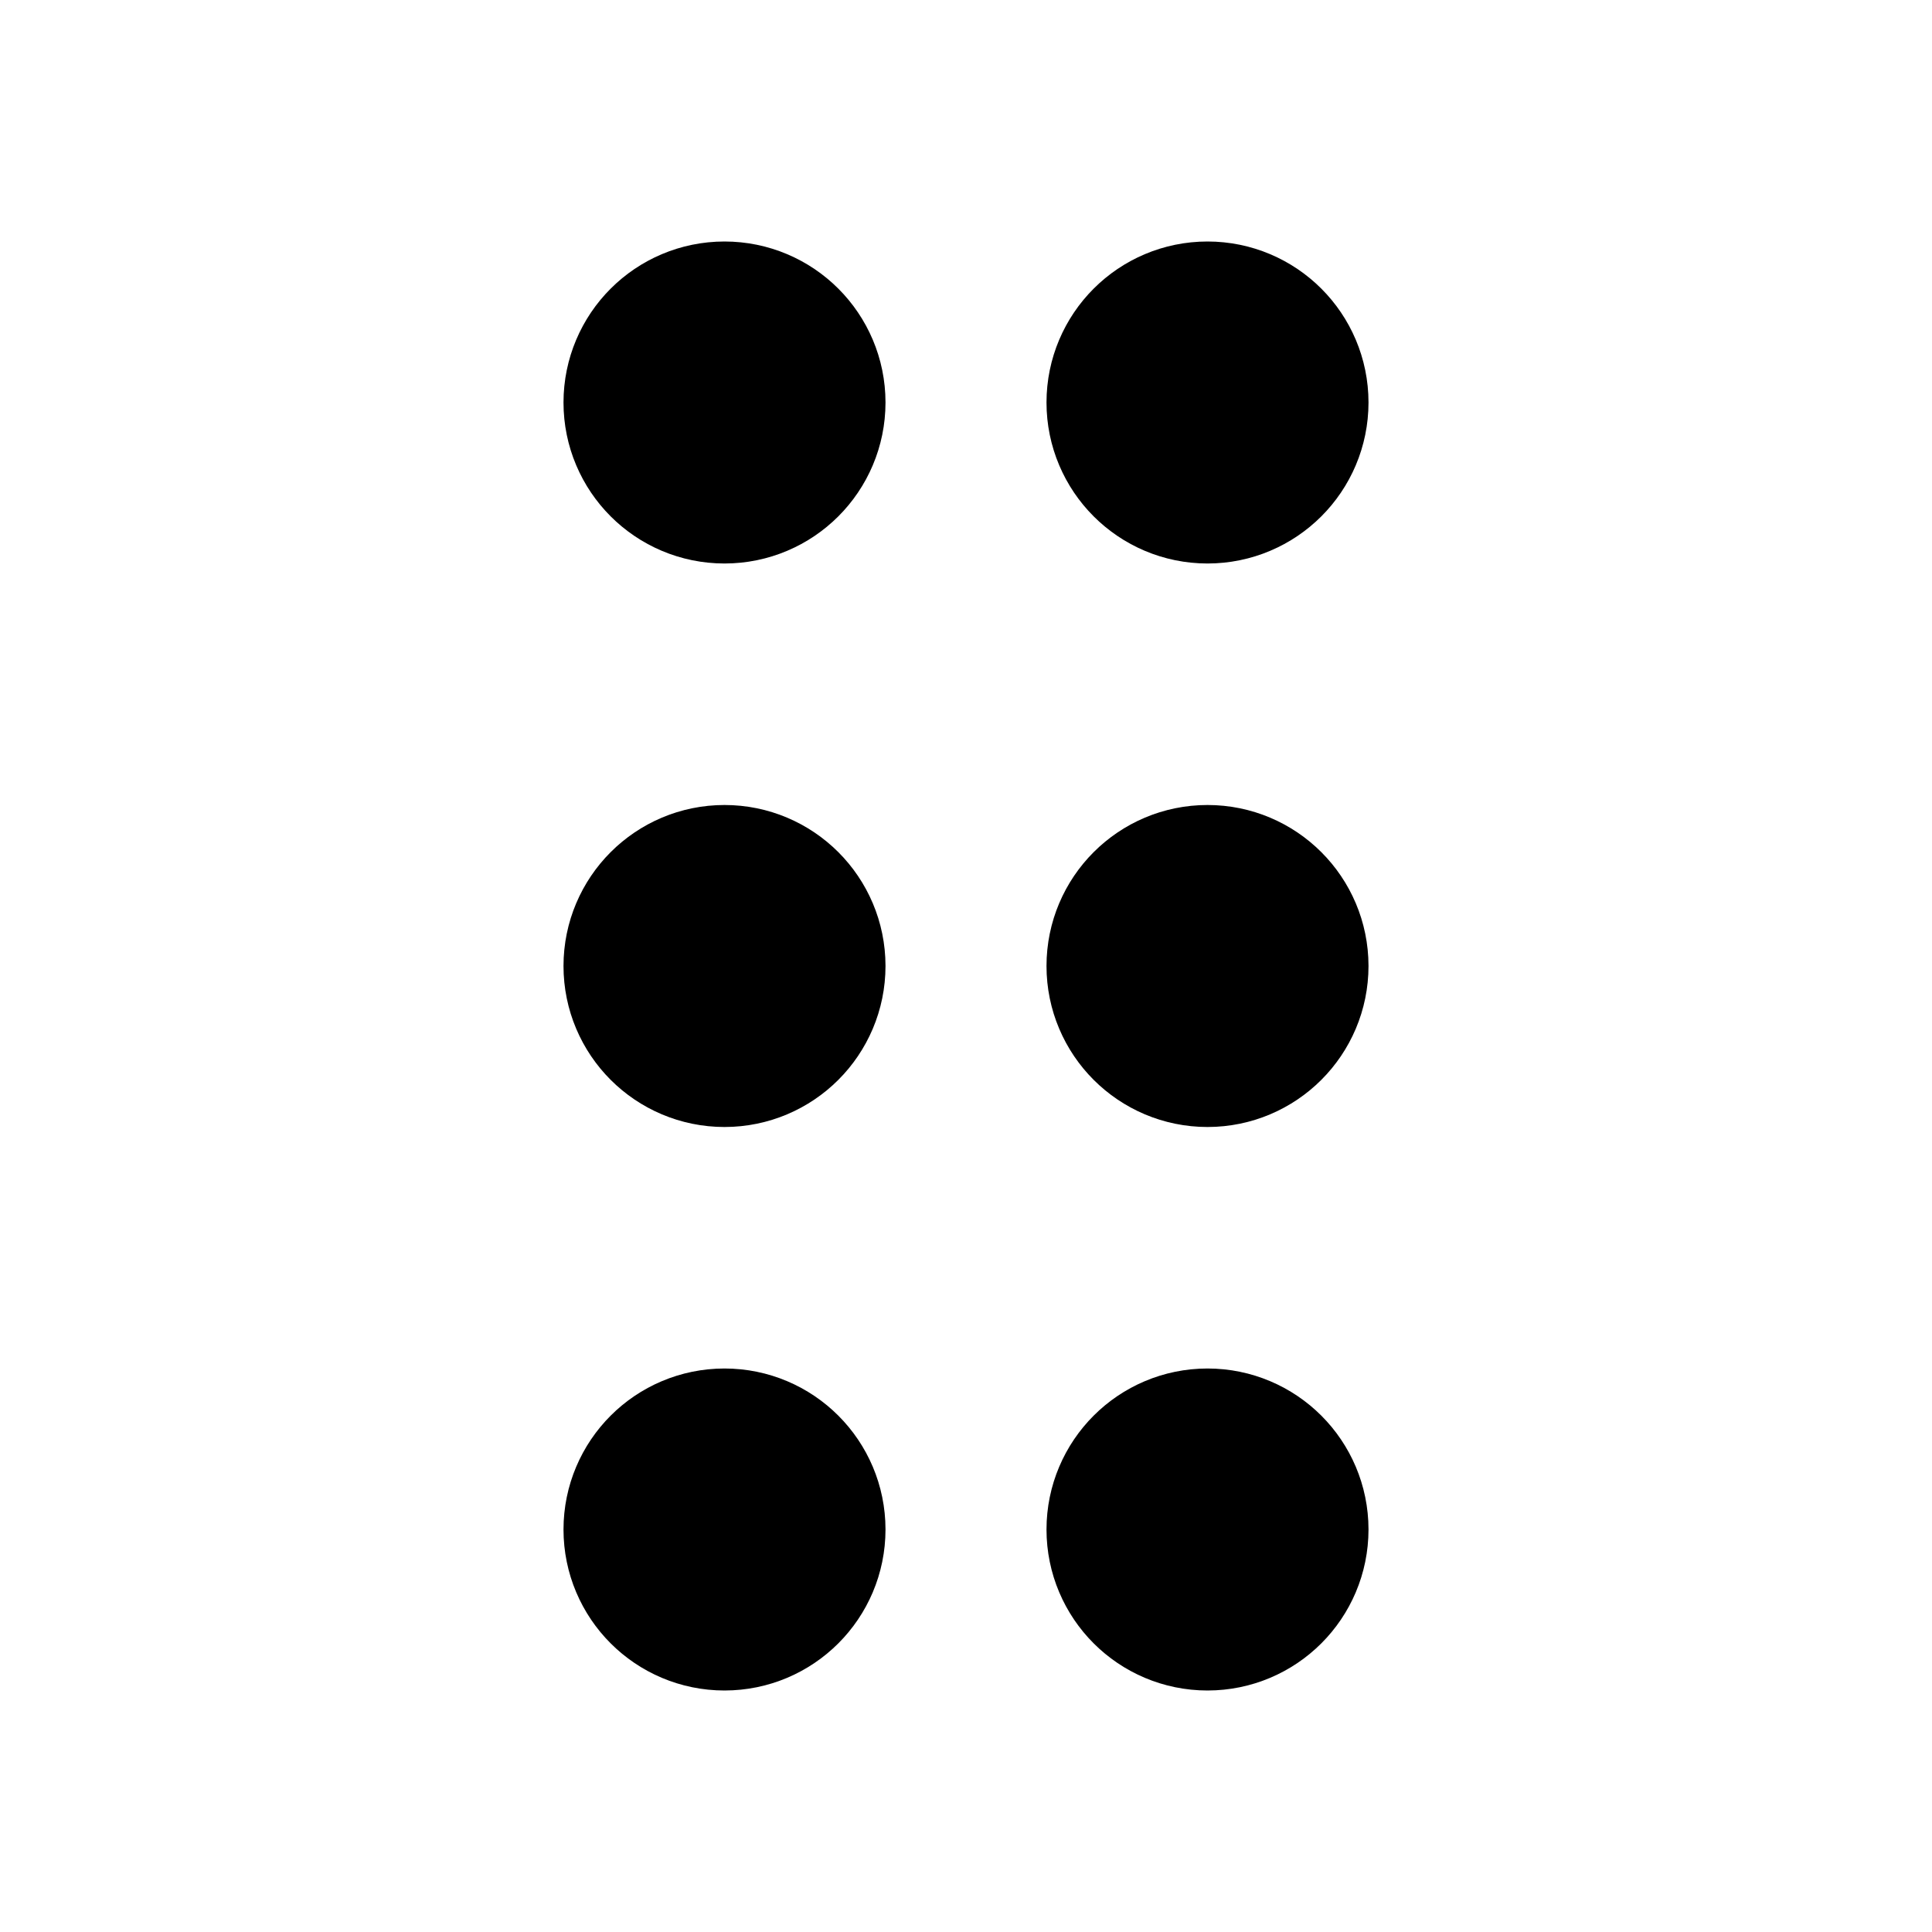
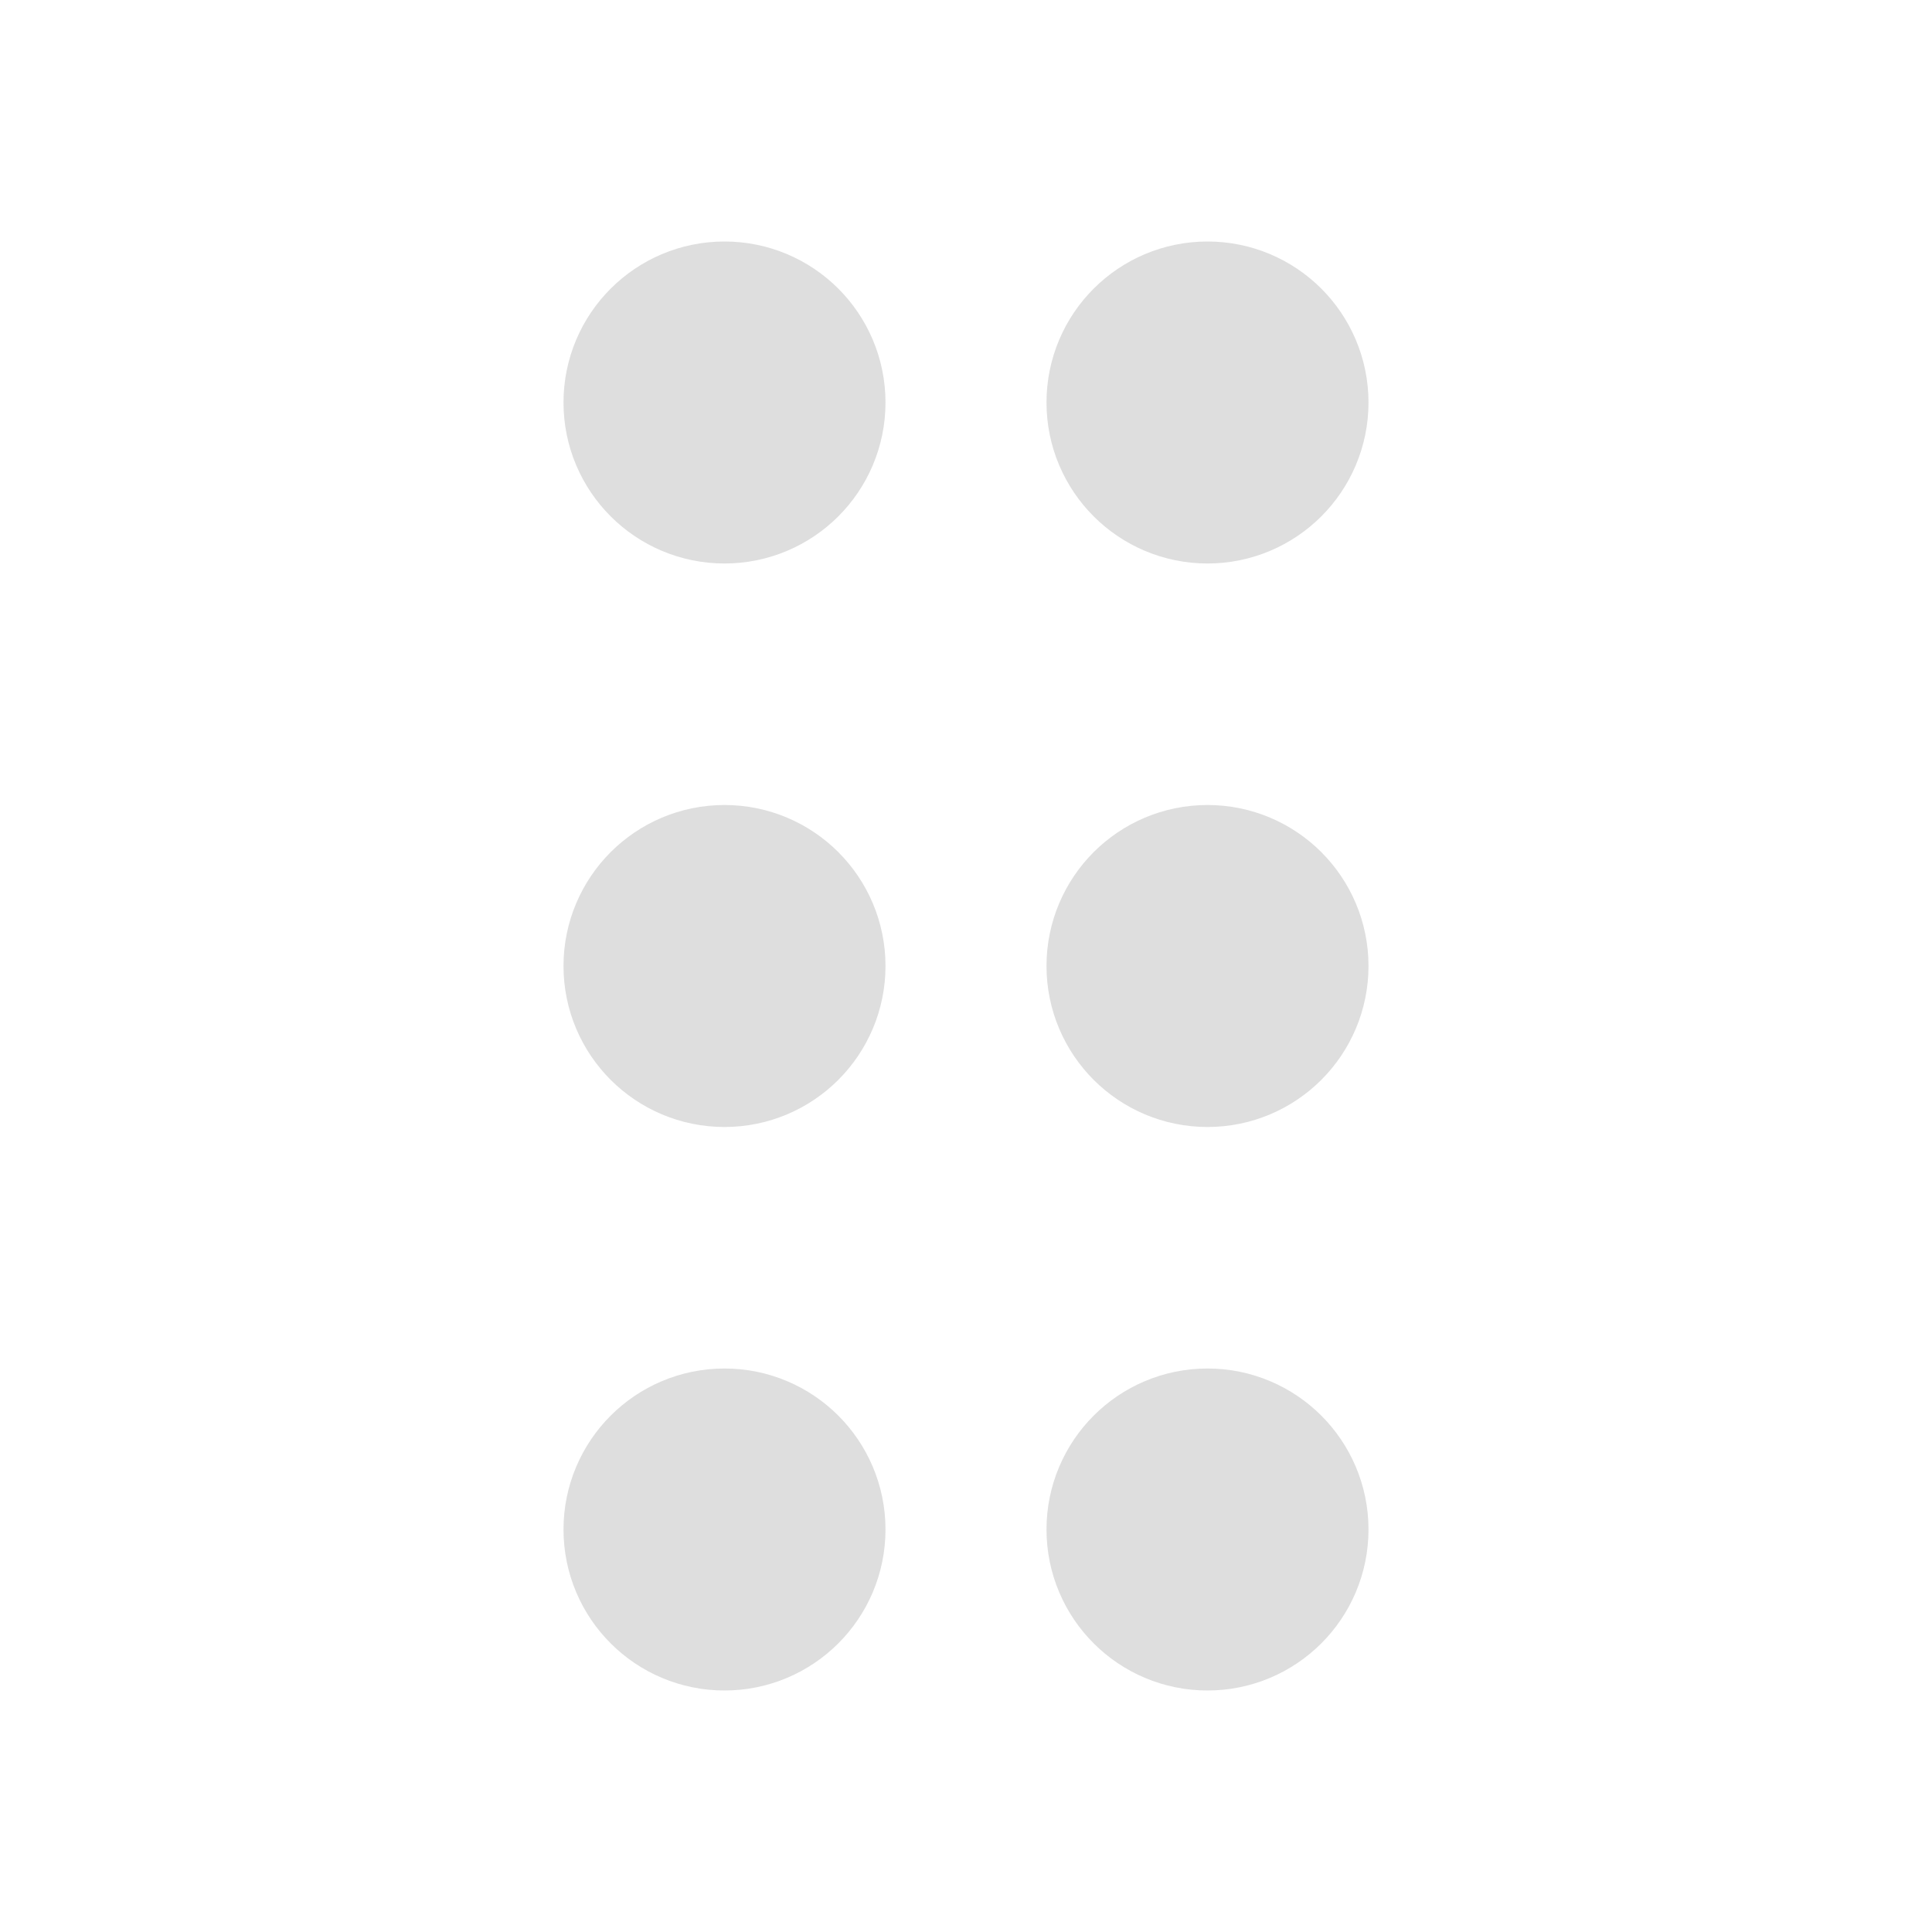
- <svg xmlns="http://www.w3.org/2000/svg" width="24" height="24" viewBox="0 0 24 24" fill="none" stroke="currentColor" stroke-width="2" stroke-linecap="round" stroke-linejoin="round" class="lucide lucide-grip-vertical-icon lucide-grip-vertical">
+ <svg xmlns="http://www.w3.org/2000/svg" width="24" height="24" viewBox="0 0 24 24" fill="none" stroke="#dedede" stroke-width="2" stroke-linecap="round" stroke-linejoin="round" class="lucide lucide-grip-vertical-icon lucide-grip-vertical">
  <circle cx="9" cy="12" r="1" />
  <circle cx="9" cy="5" r="1" />
  <circle cx="9" cy="19" r="1" />
  <circle cx="15" cy="12" r="1" />
  <circle cx="15" cy="5" r="1" />
  <circle cx="15" cy="19" r="1" />
</svg>
